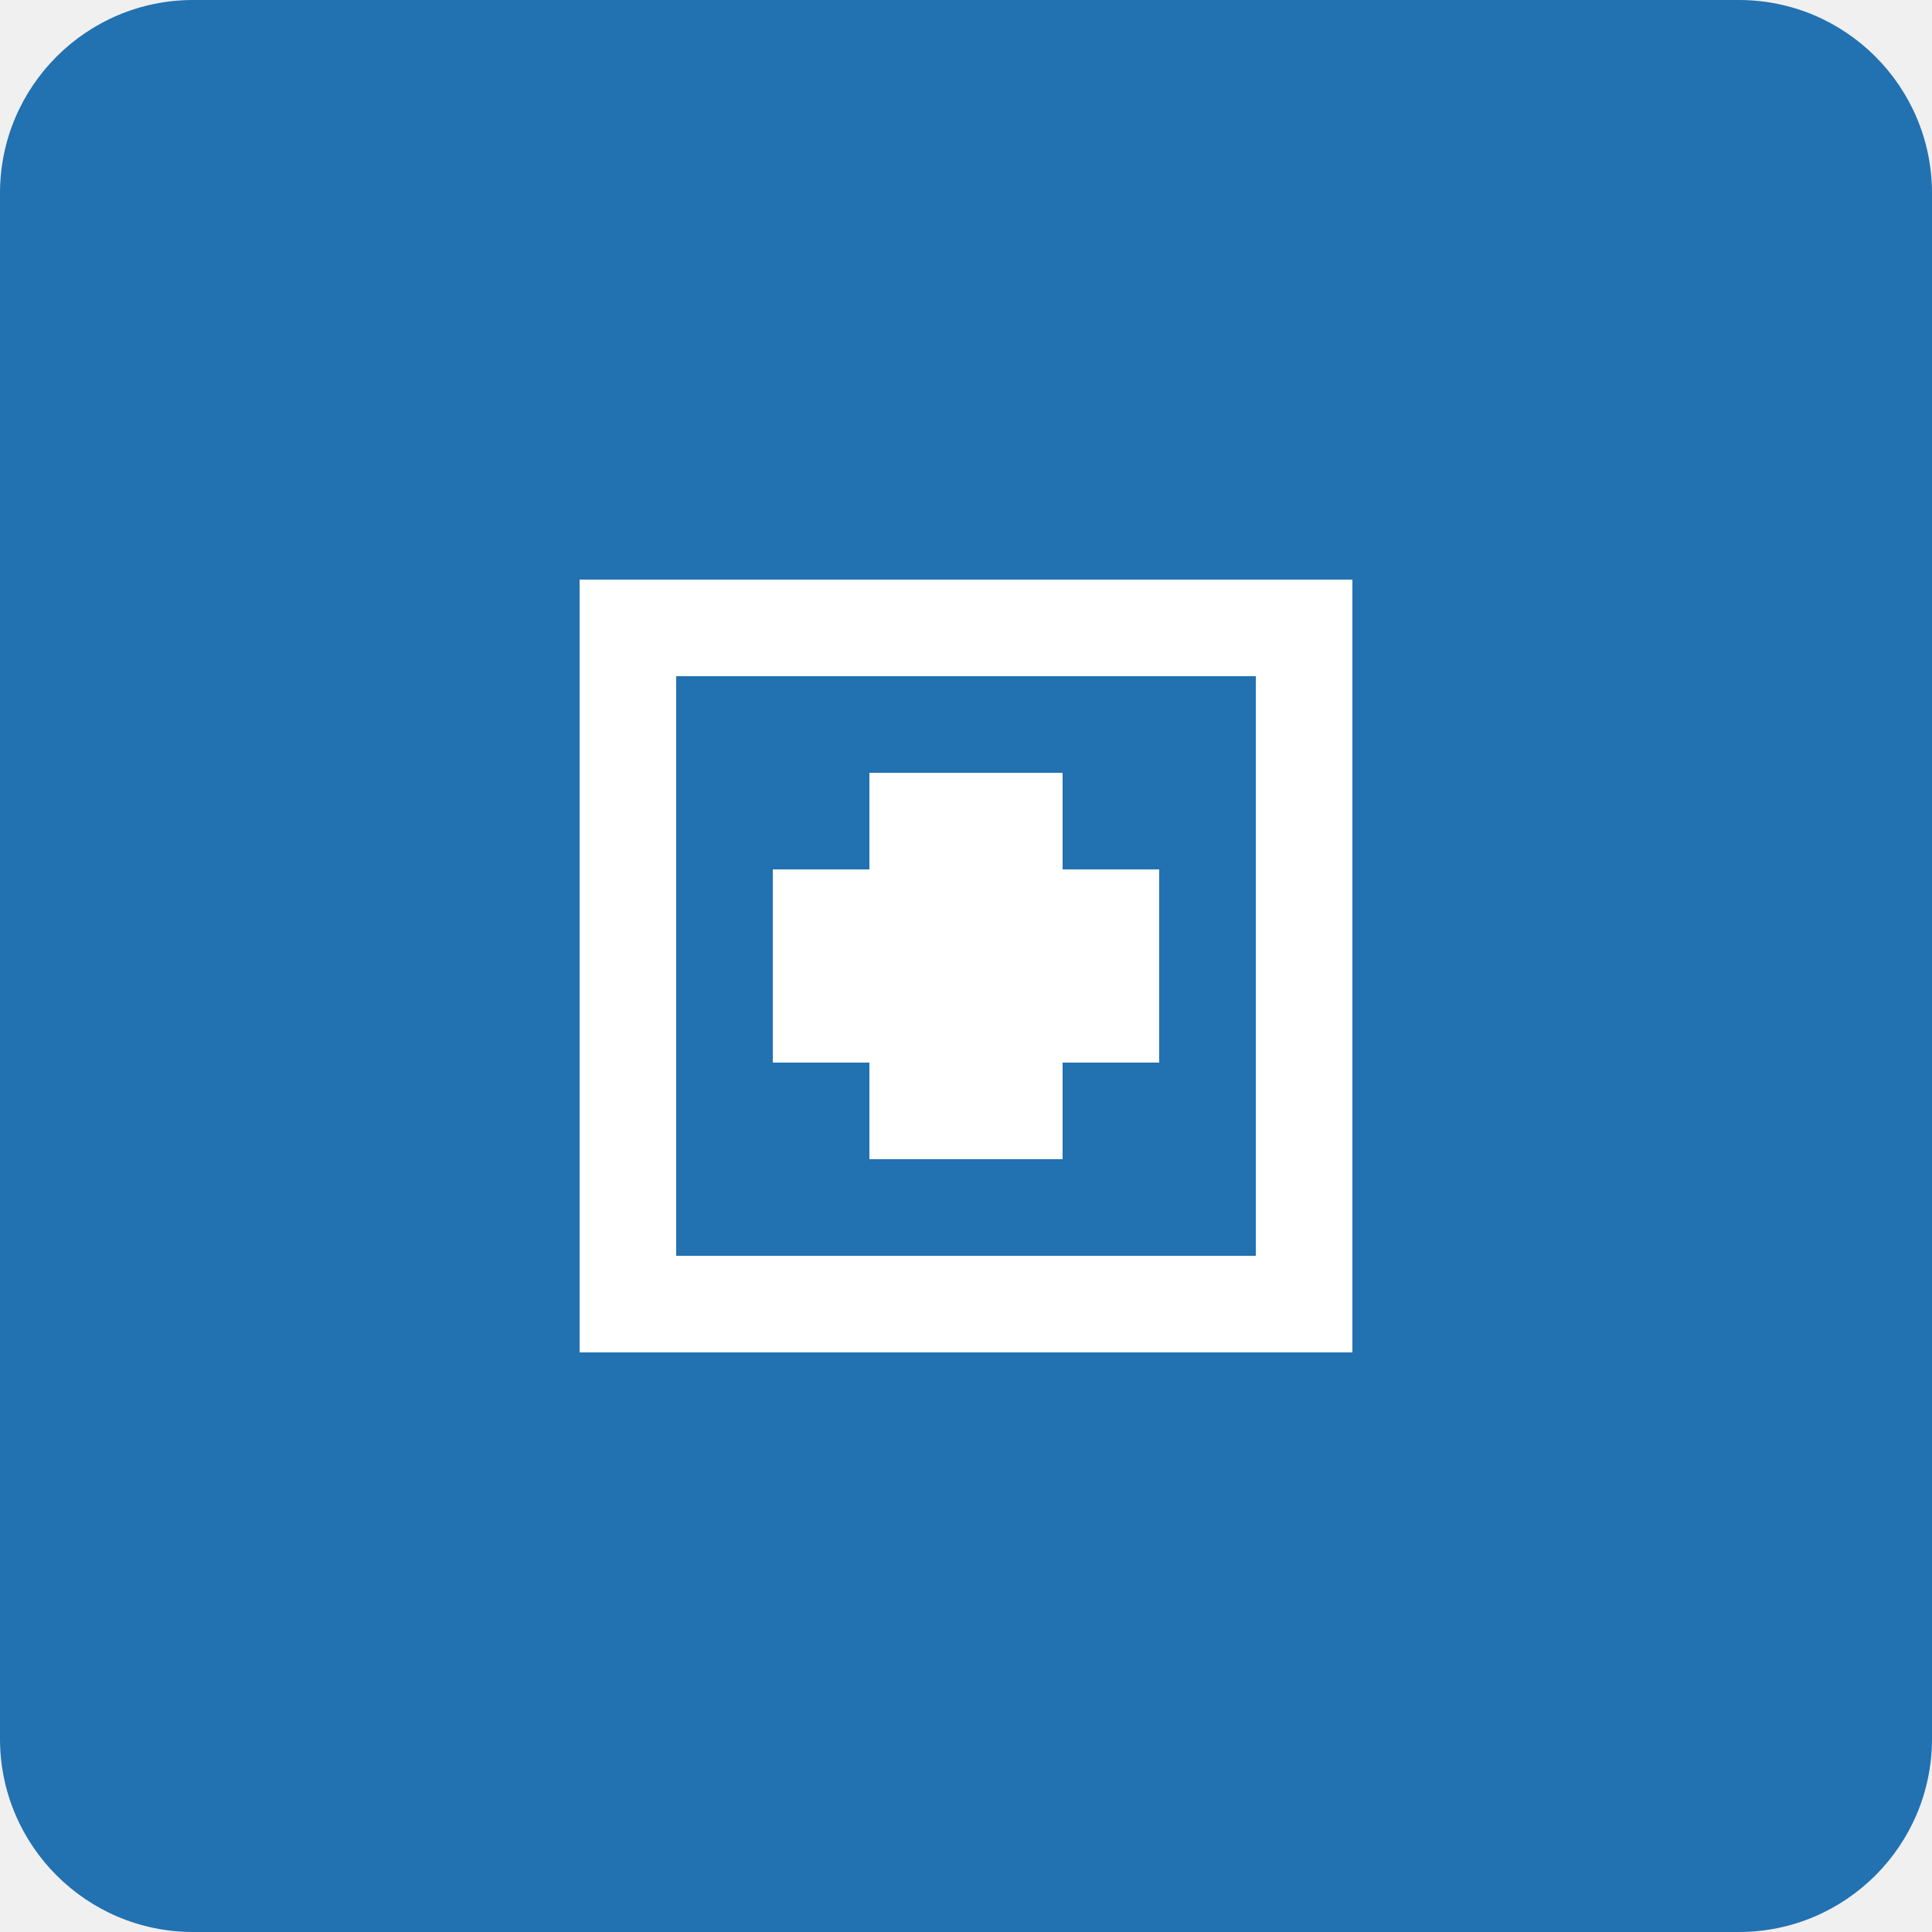
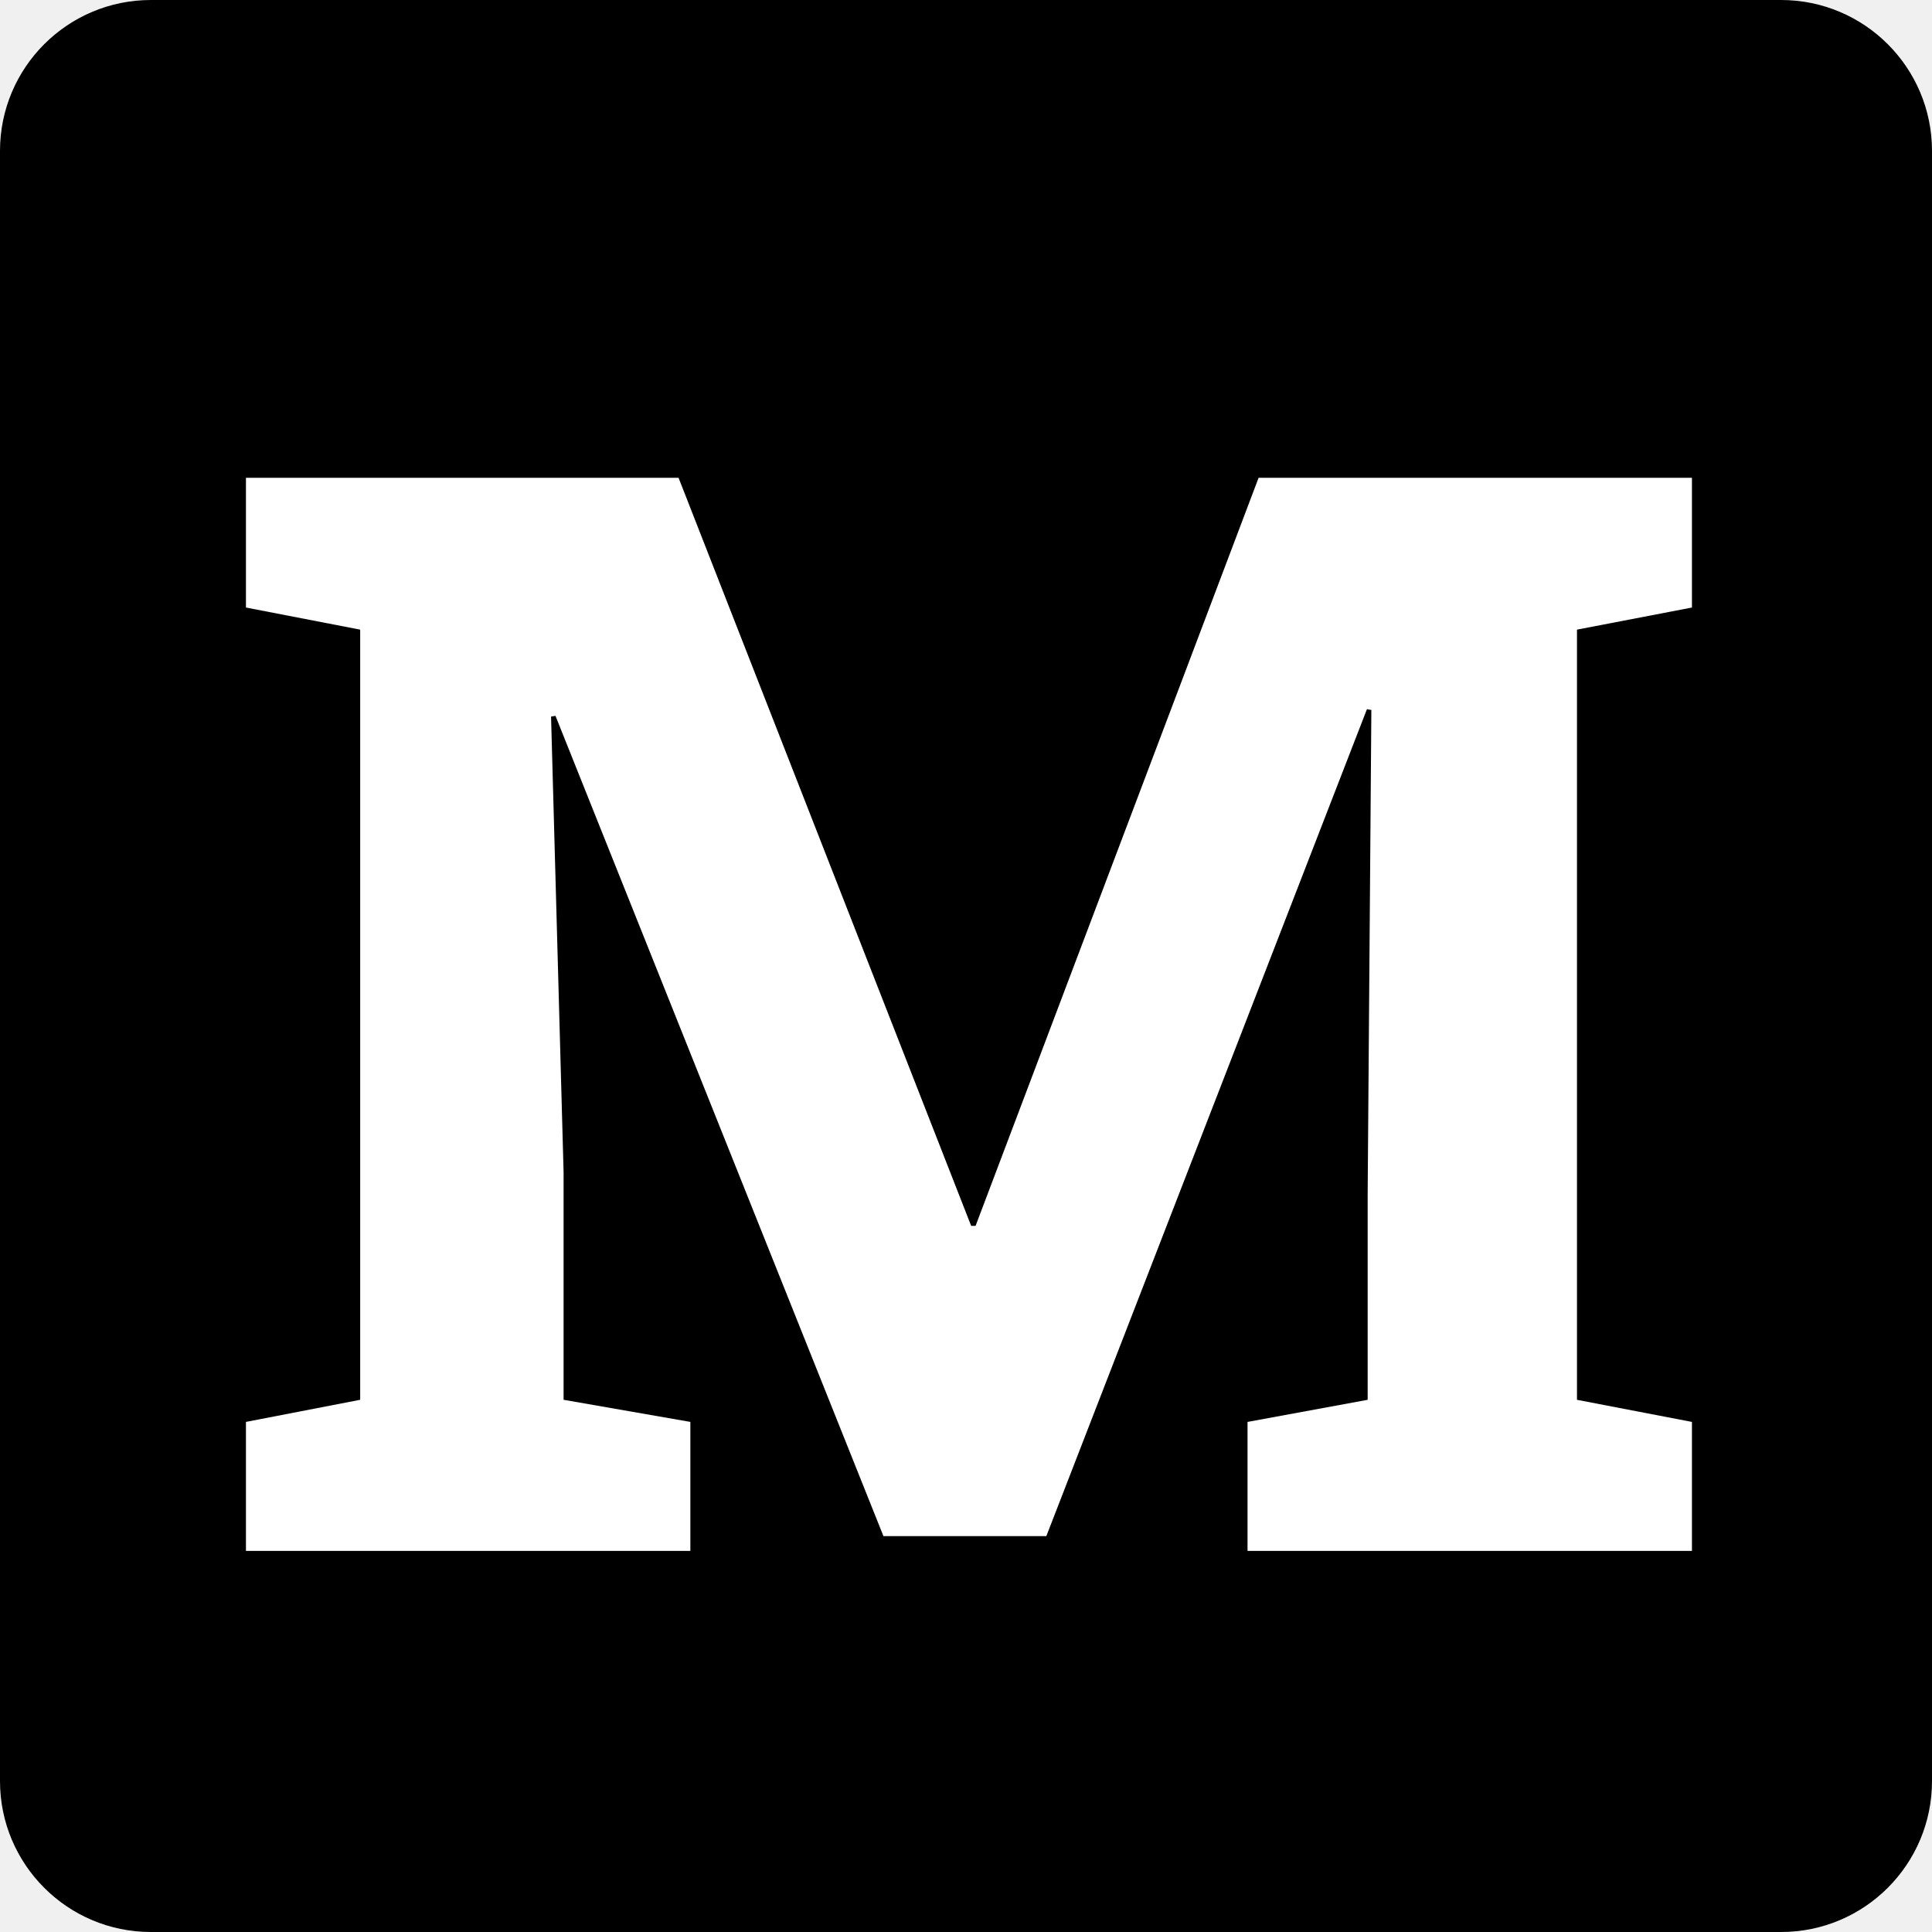
- <svg xmlns="http://www.w3.org/2000/svg" width="100" height="100" viewBox="0 0 100 100" fill="none">
-   <rect width="100" height="100" rx="10" fill="#2271B1" />
-   <path d="M30 30H70V70H30V30ZM35 35V65H65V35H35Z" fill="white" />
-   <path d="M40 45H60V55H40V45Z" fill="white" />
-   <path d="M45 40H55V60H45V40Z" fill="white" />
+ <svg xmlns="http://www.w3.org/2000/svg" width="128" height="128" viewBox="0 0 128 128" fill="none" version="1.1" id="svg6">
+   <defs id="defs10" />
+   <rect width="128" height="128" rx="10" fill="#000000" id="rect2" x="0" y="0" style="stroke-width:0.25" />
+   <path d="m 16.295,102.75 v -8.545 l 7.568,-1.465 V 41.715 L 16.295,40.25 V 31.656 H 23.863 44.957 l 19.385,49.56 h 0.293 l 18.75,-49.56 h 28.711 V 40.25 l -7.617,1.465 v 51.026 l 7.617,1.465 v 8.545 h -29.444 v -8.545 l 7.959,-1.465 v -13.623 L 90.856,47.037 90.562,46.988 69.322,101.773 h -10.791 l -21.729,-54.346 -0.293,0.049 0.83,30.176 v 15.088 l 8.399,1.465 v 8.545 z" fill="#ffffff" id="path4" style="stroke-width:0.25" />
</svg>
